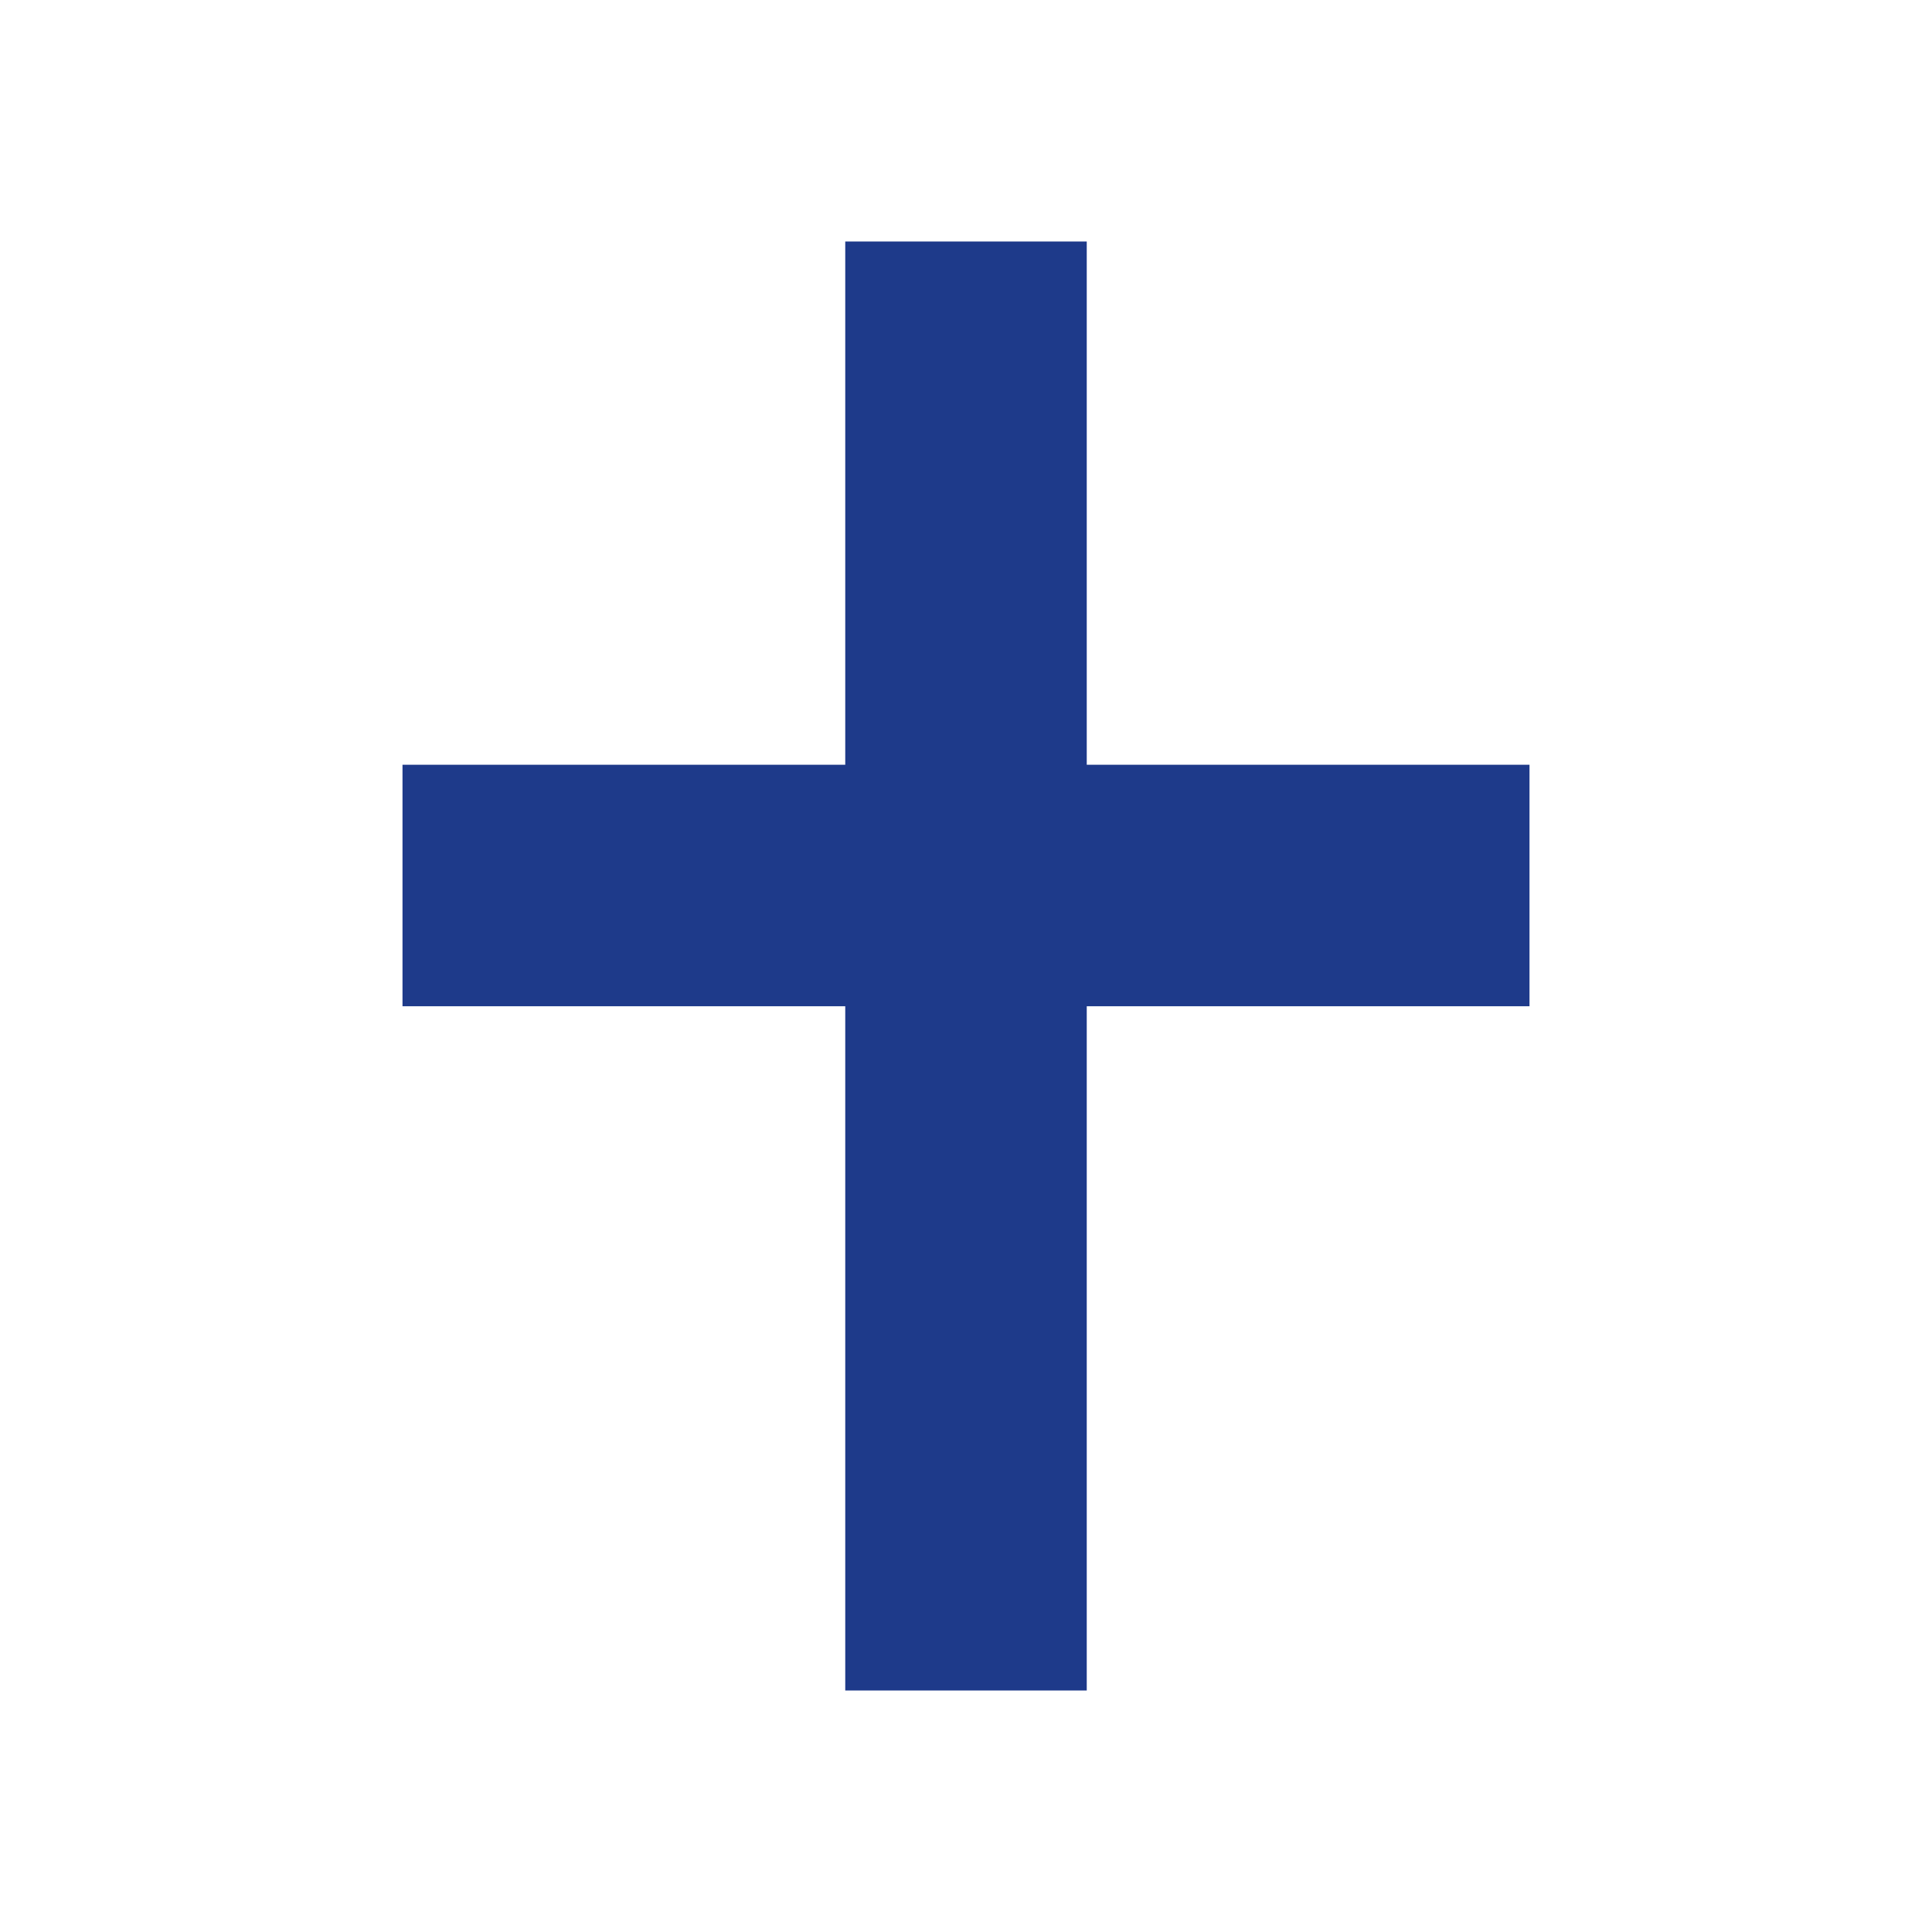
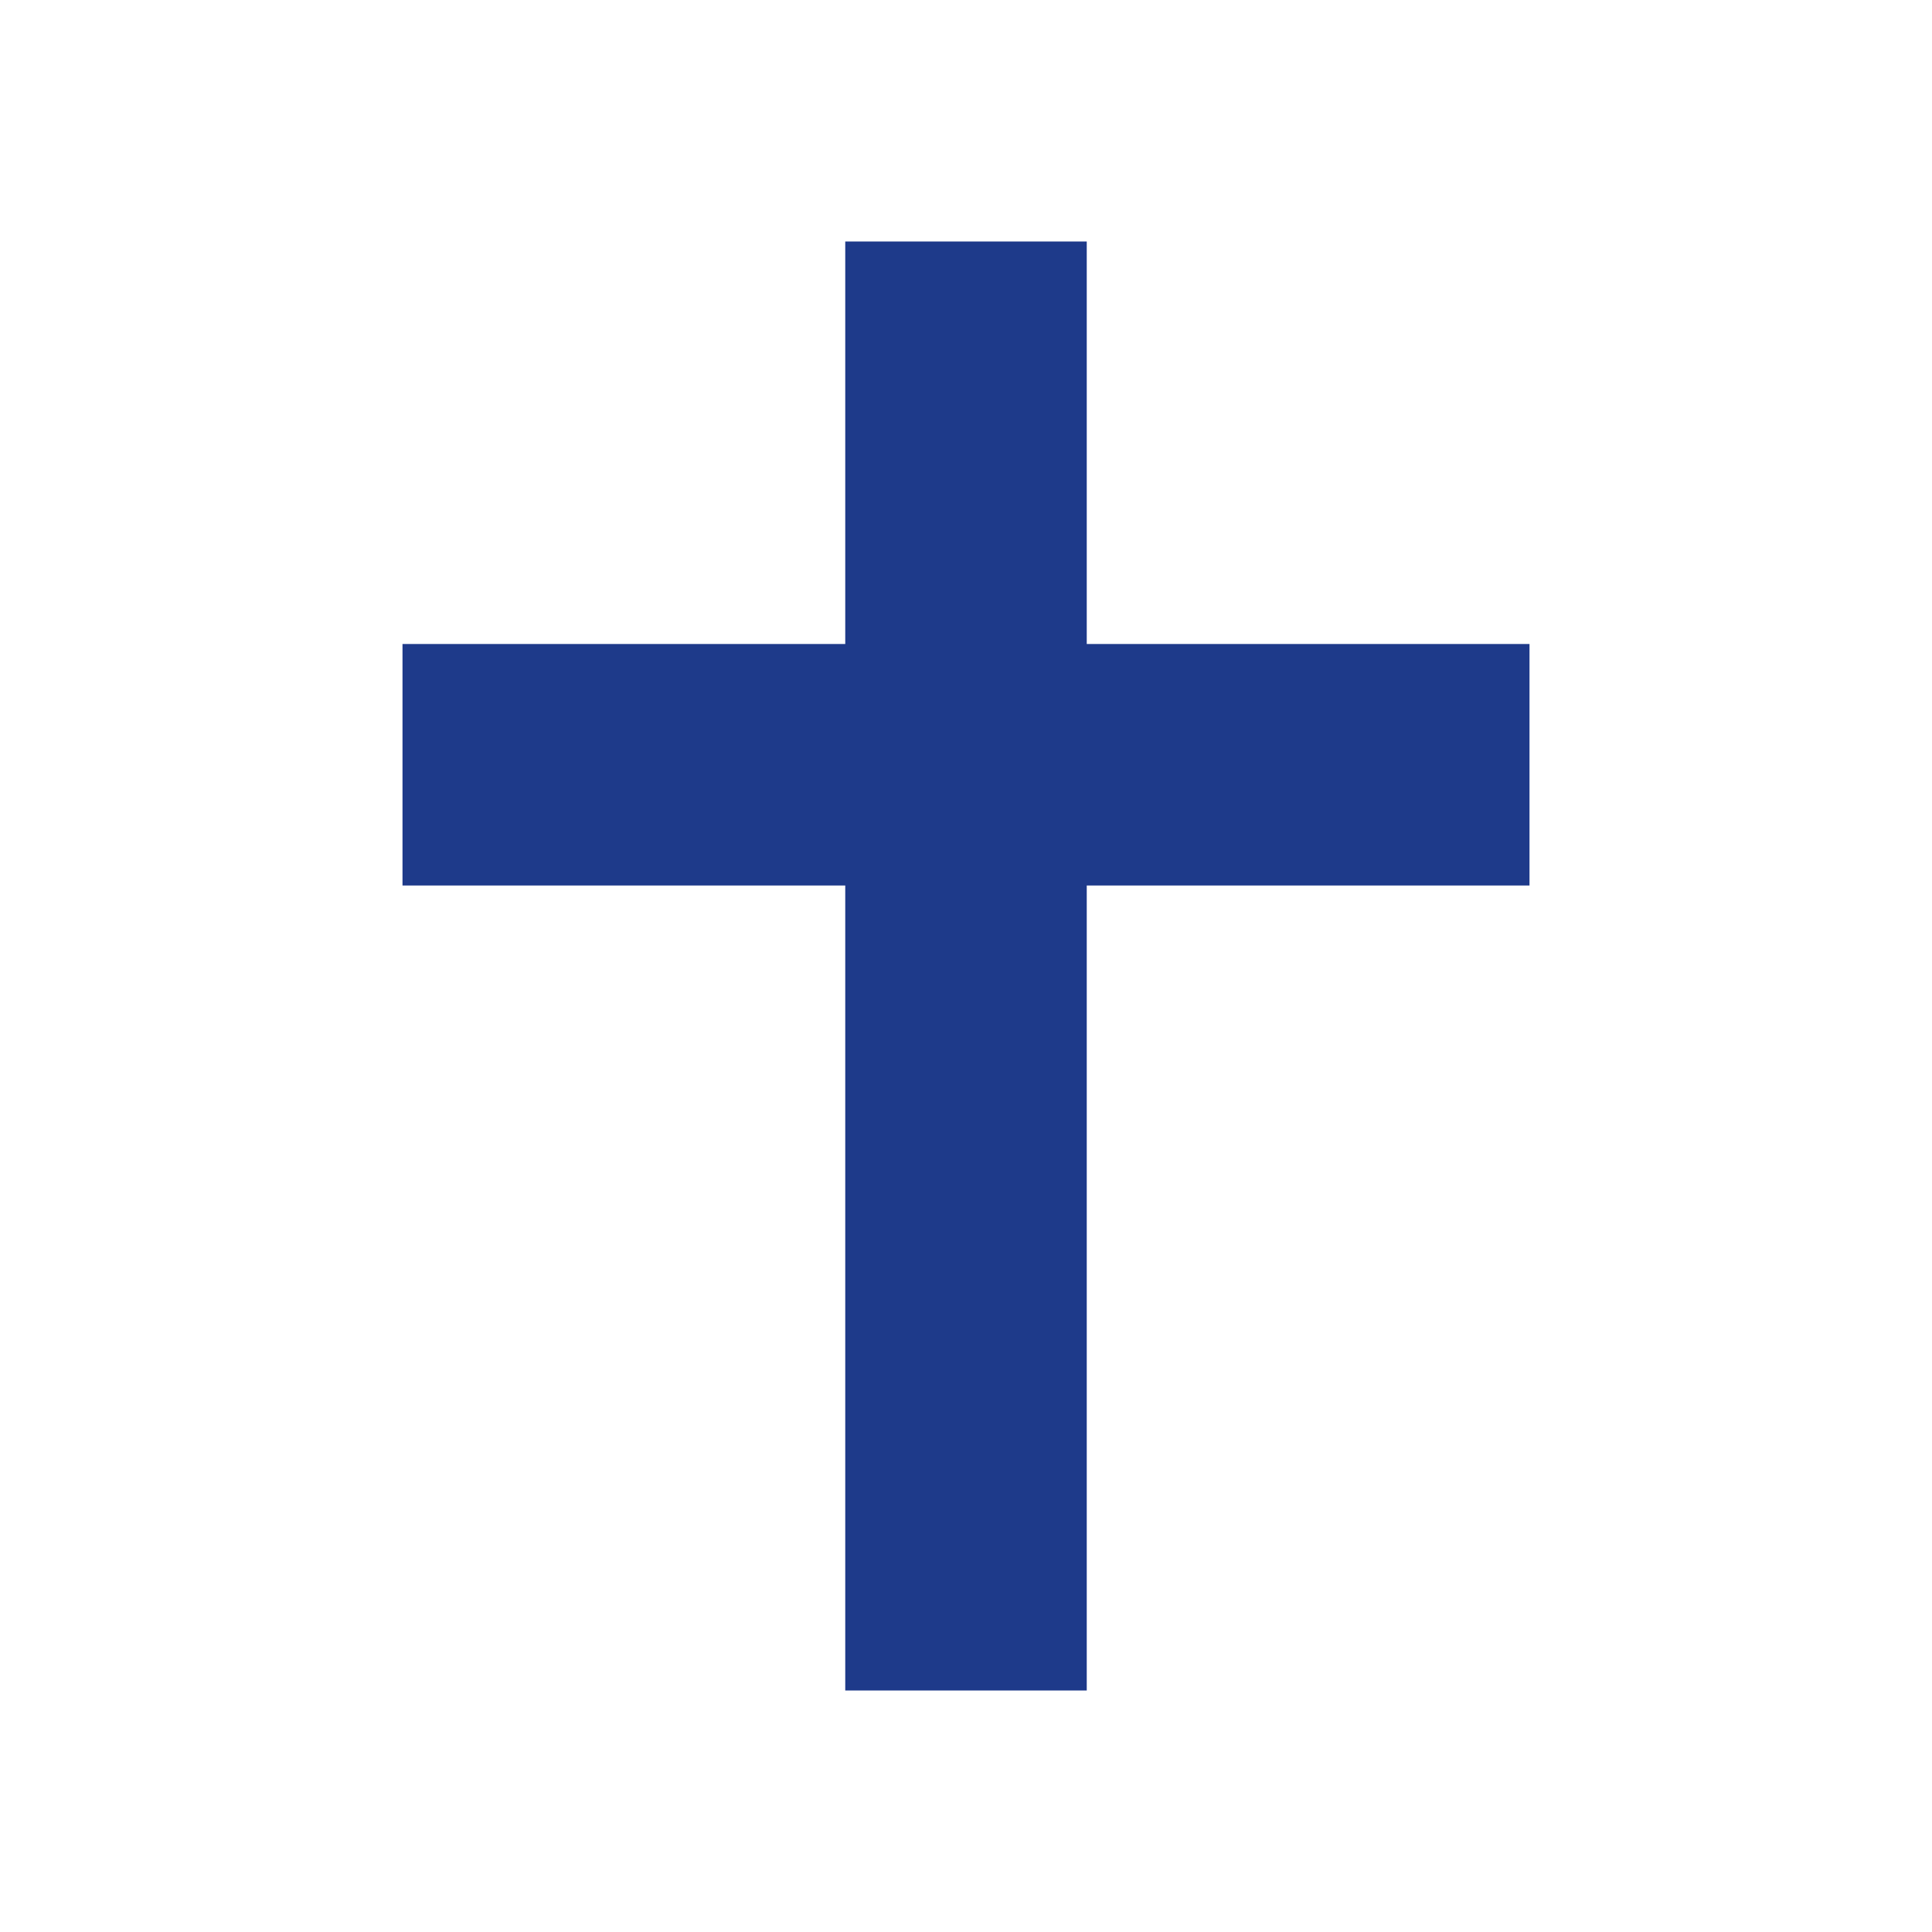
<svg xmlns="http://www.w3.org/2000/svg" viewBox="0 0 24 24">
-   <path d="M 10.5 3 L 13.5 3 L 13.5 9.5 L 19 9.5 L 19 12.5 L 13.5 12.5 L 13.5 21 L 10.5 21 L 10.5 12.5 L 5 12.5 L 5 9.5 L 10.5 9.5 Z" fill="#1e3a8a" />
+   <path d="M 10.5 3 L 13.5 3 L 13.5 8 L 19 8 L 19 11 L 13.5 11 L 13.5 21 L 10.5 21 L 10.5 11 L 5 11 L 5 8 L 10.5 8 Z" fill="#1e3a8a" />
</svg>
